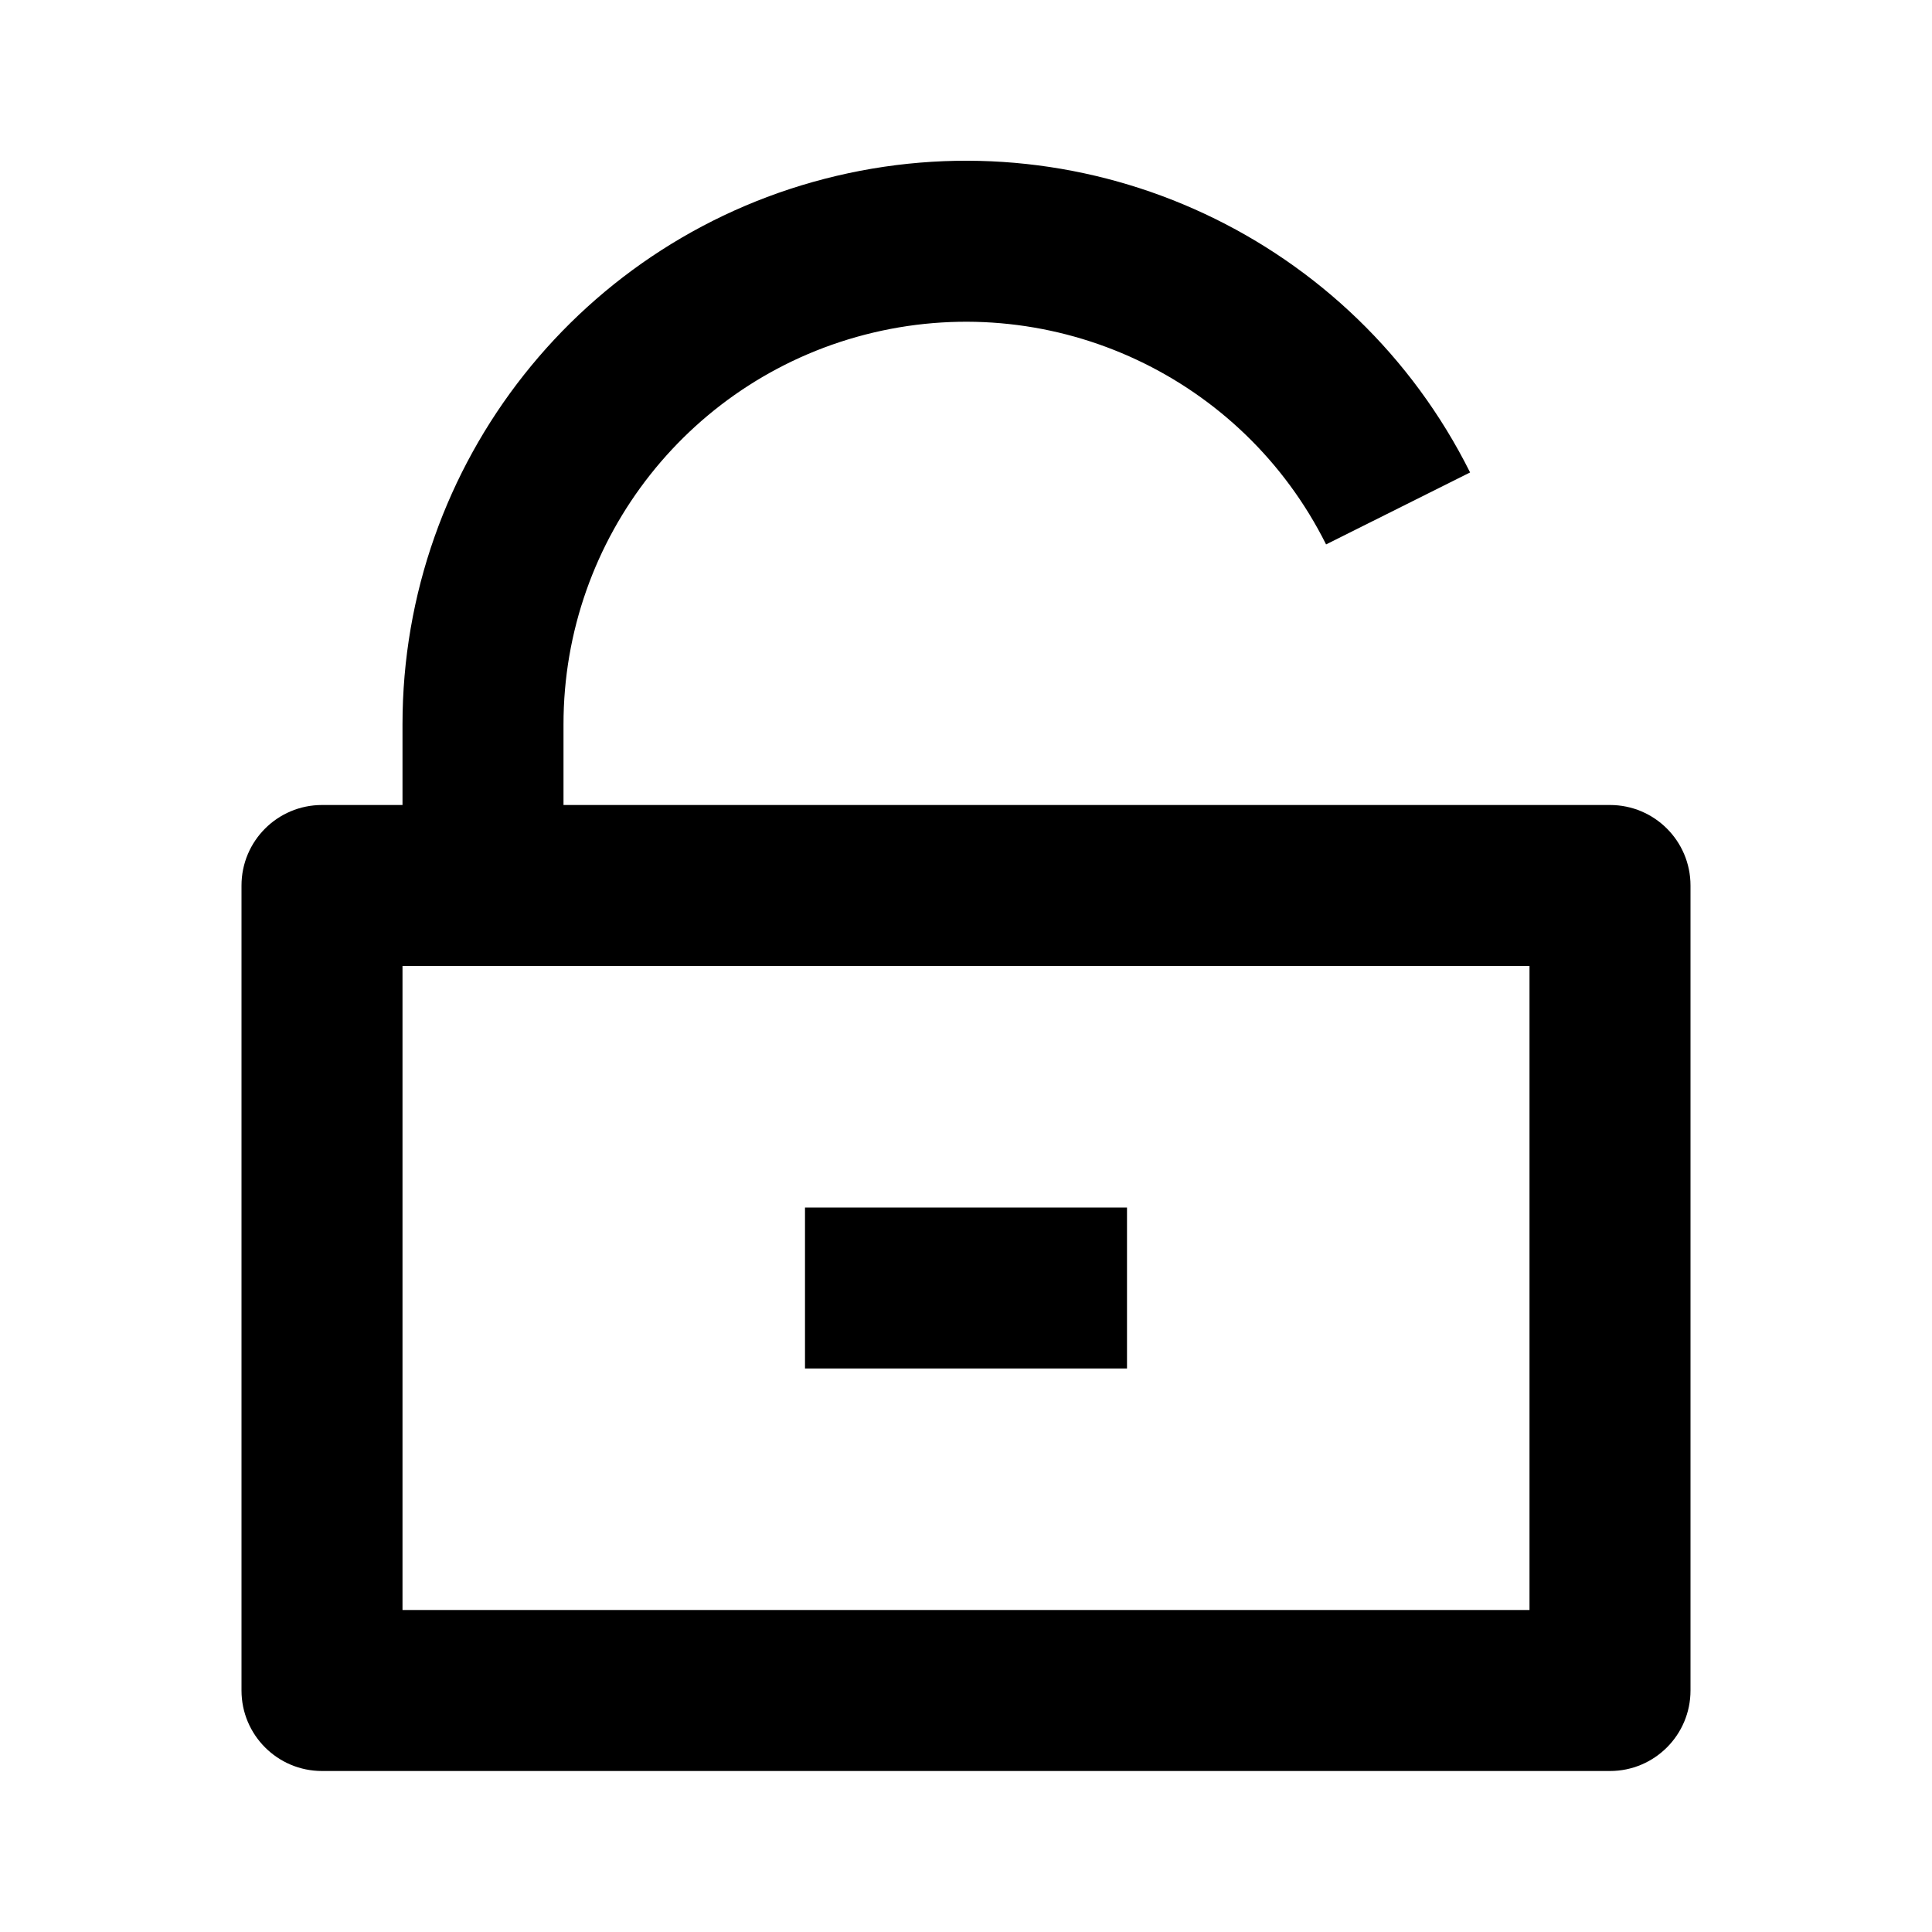
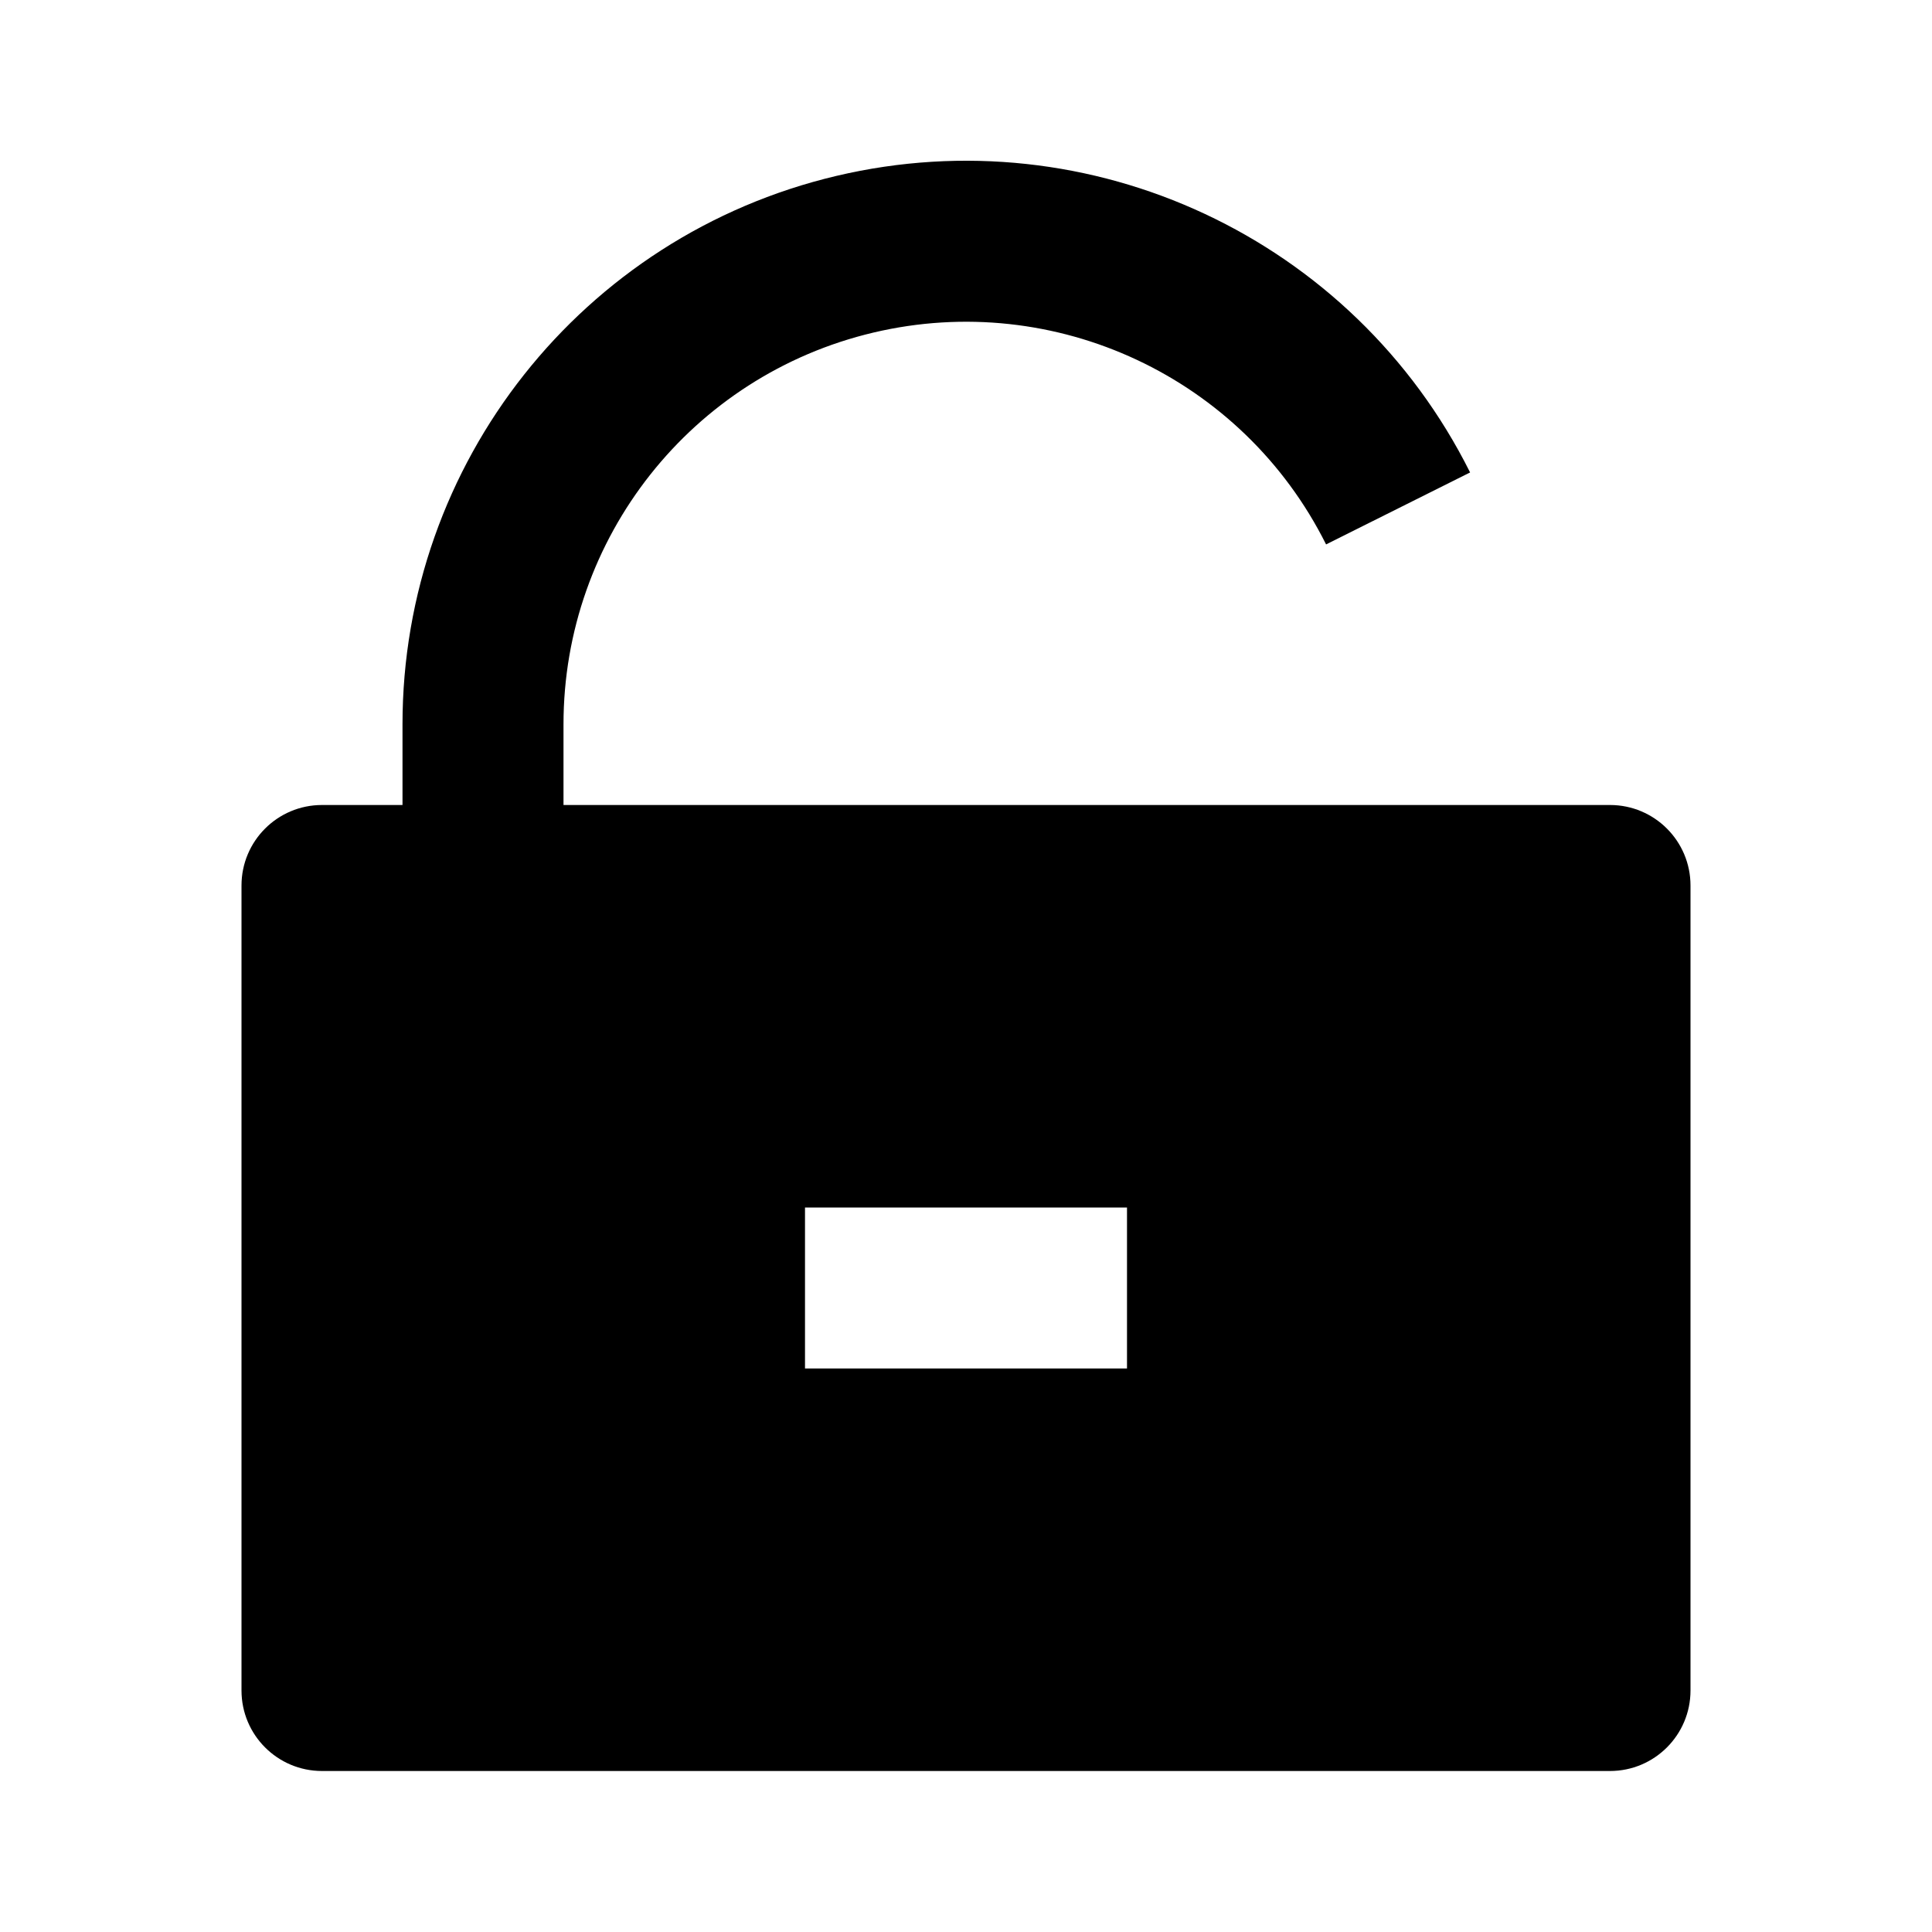
<svg xmlns="http://www.w3.org/2000/svg" width="200px" height="200.00px" viewBox="0 0 1024 1024" version="1.1">
-   <path d="M298.667 426.667h554.666A42.667 42.667 0 0 1 896 469.333V896a42.667 42.667 0 0 1-42.667 42.667H170.667A42.667 42.667 0 0 1 128 896V469.333a42.667 42.667 0 0 1 42.667-42.666h42.666V384A298.667 298.667 0 0 1 779.18 250.41l-76.331 38.145A213.333 213.333 0 0 0 298.667 384v42.667zM213.333 512v341.333h597.334V512H213.333z m213.334 128h170.666v85.333H426.667V640z" />
+   <path d="M298.667 426.667h554.666A42.667 42.667 0 0 1 896 469.333V896a42.667 42.667 0 0 1-42.667 42.667H170.667A42.667 42.667 0 0 1 128 896V469.333a42.667 42.667 0 0 1 42.667-42.666h42.666V384A298.667 298.667 0 0 1 779.18 250.41l-76.331 38.145A213.333 213.333 0 0 0 298.667 384v42.667z m128 213.333v85.333h170.666V640H426.667z" />
</svg>
